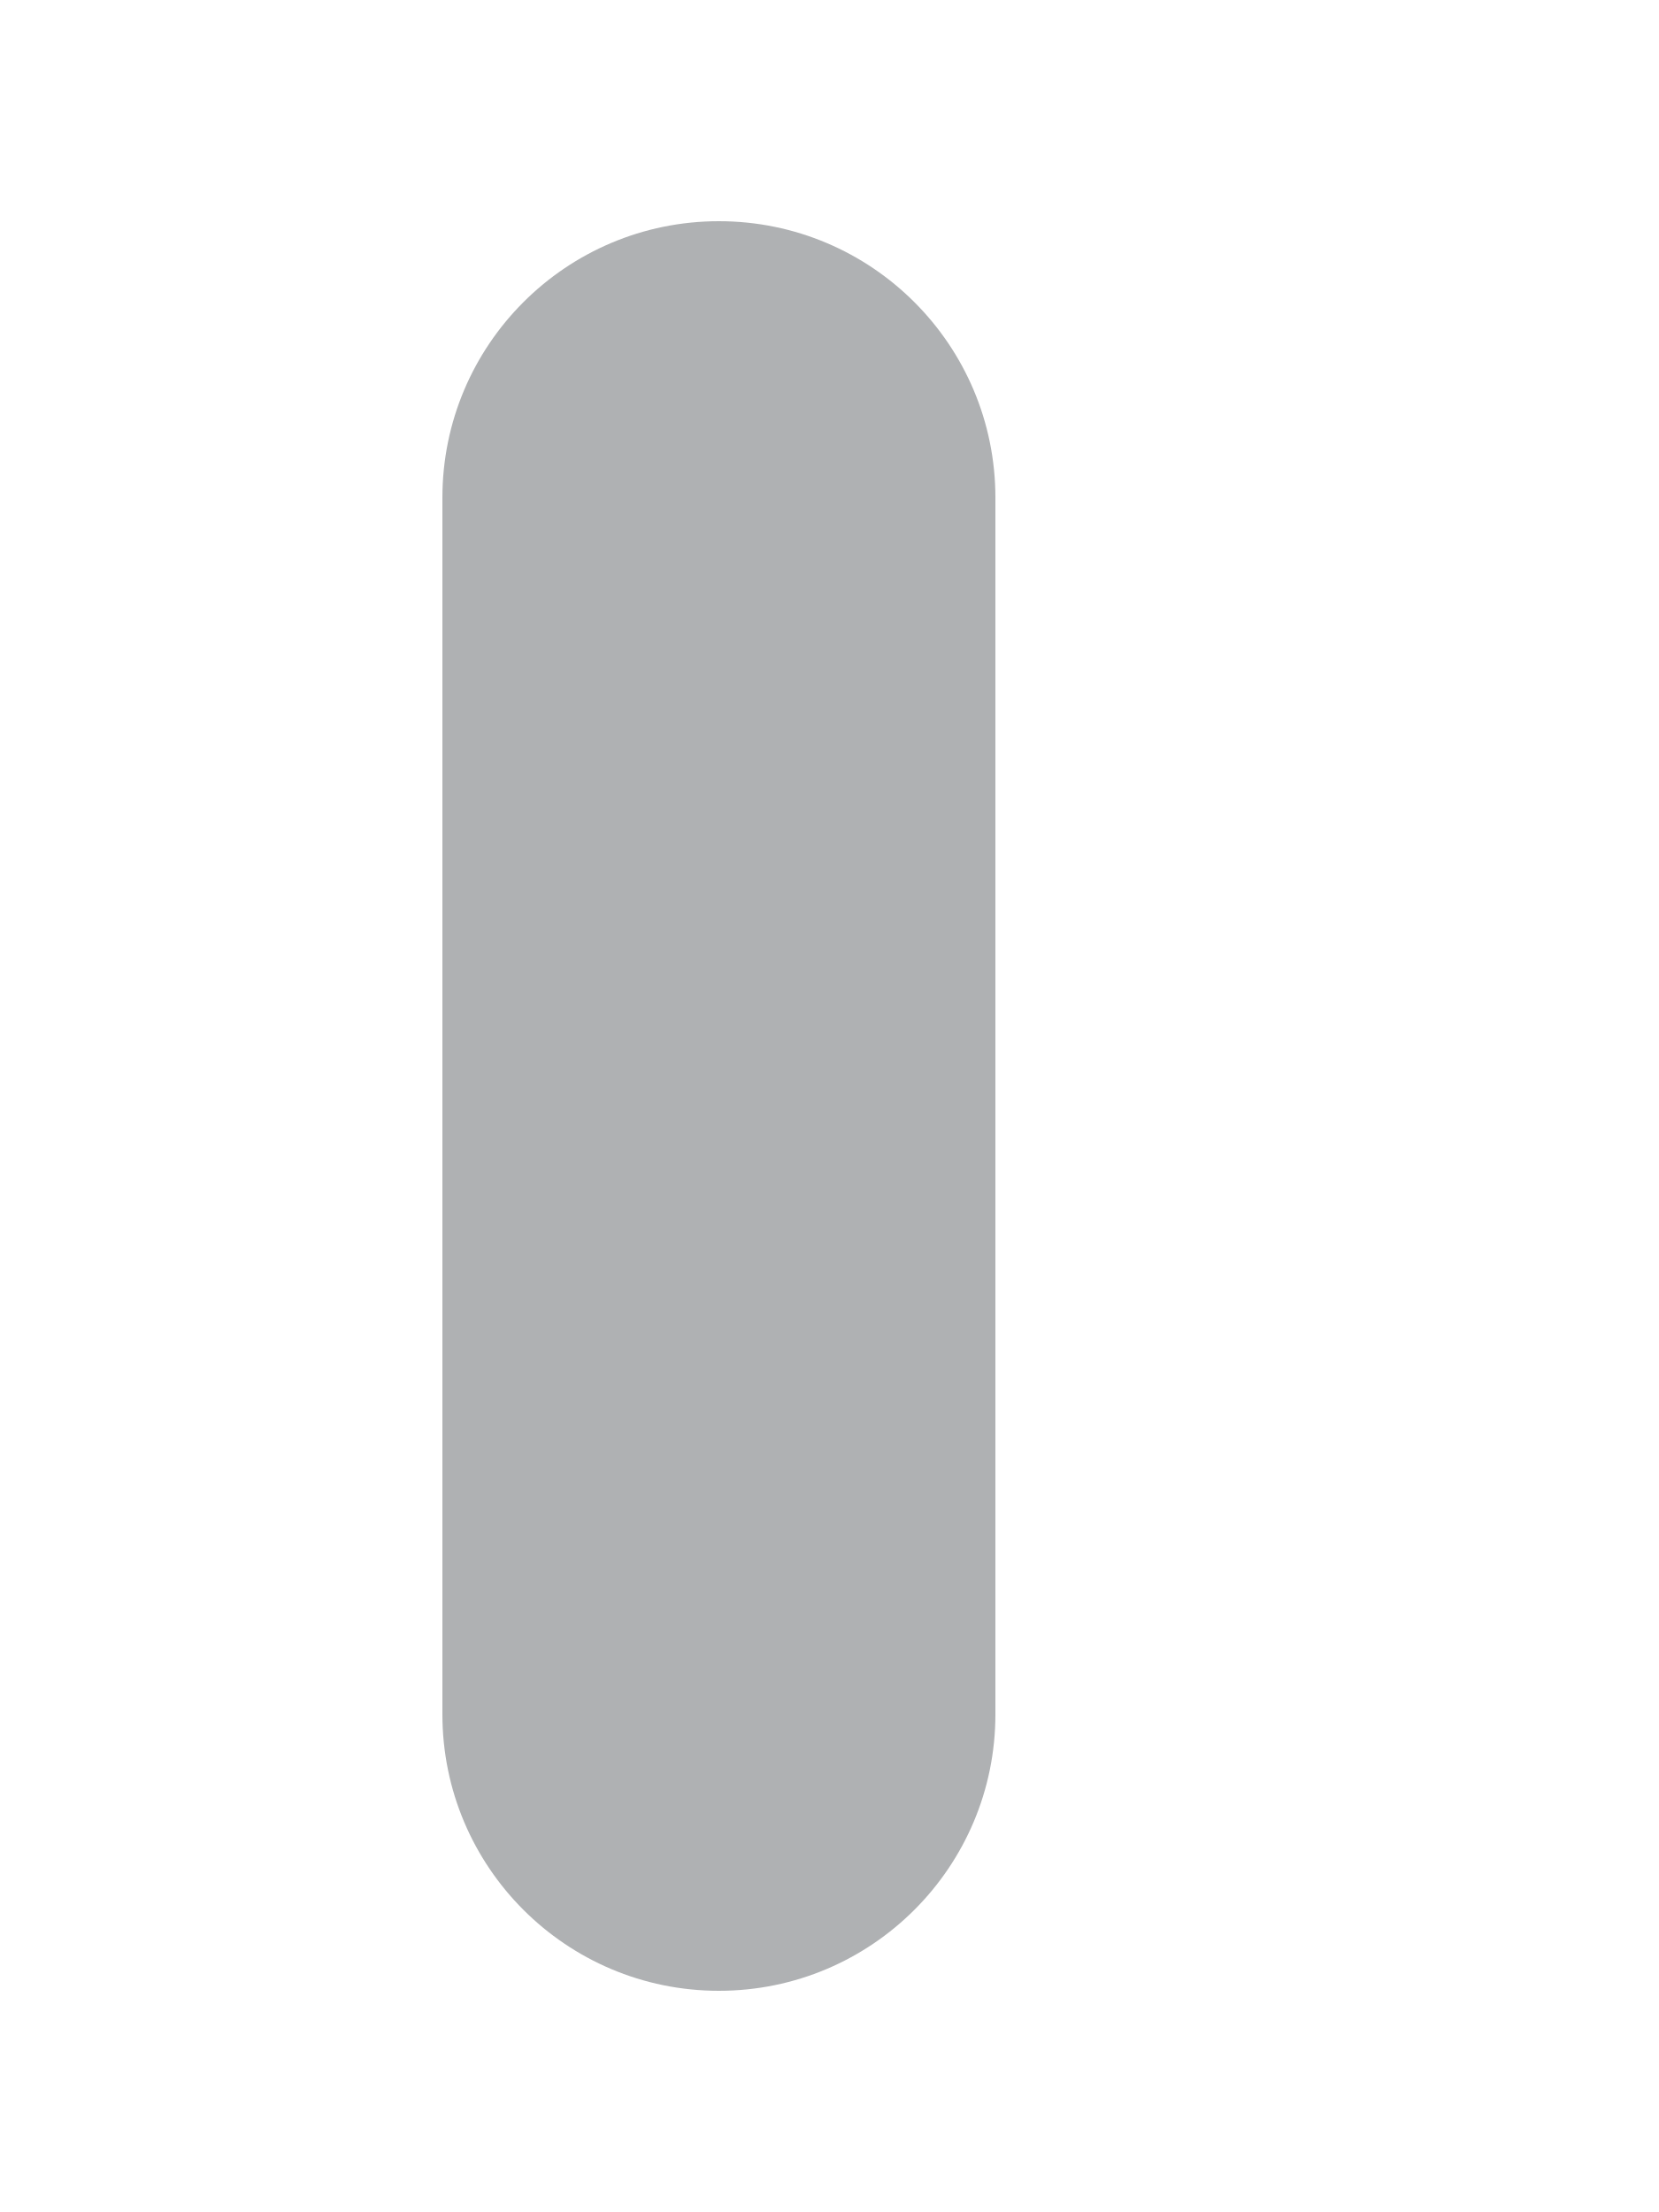
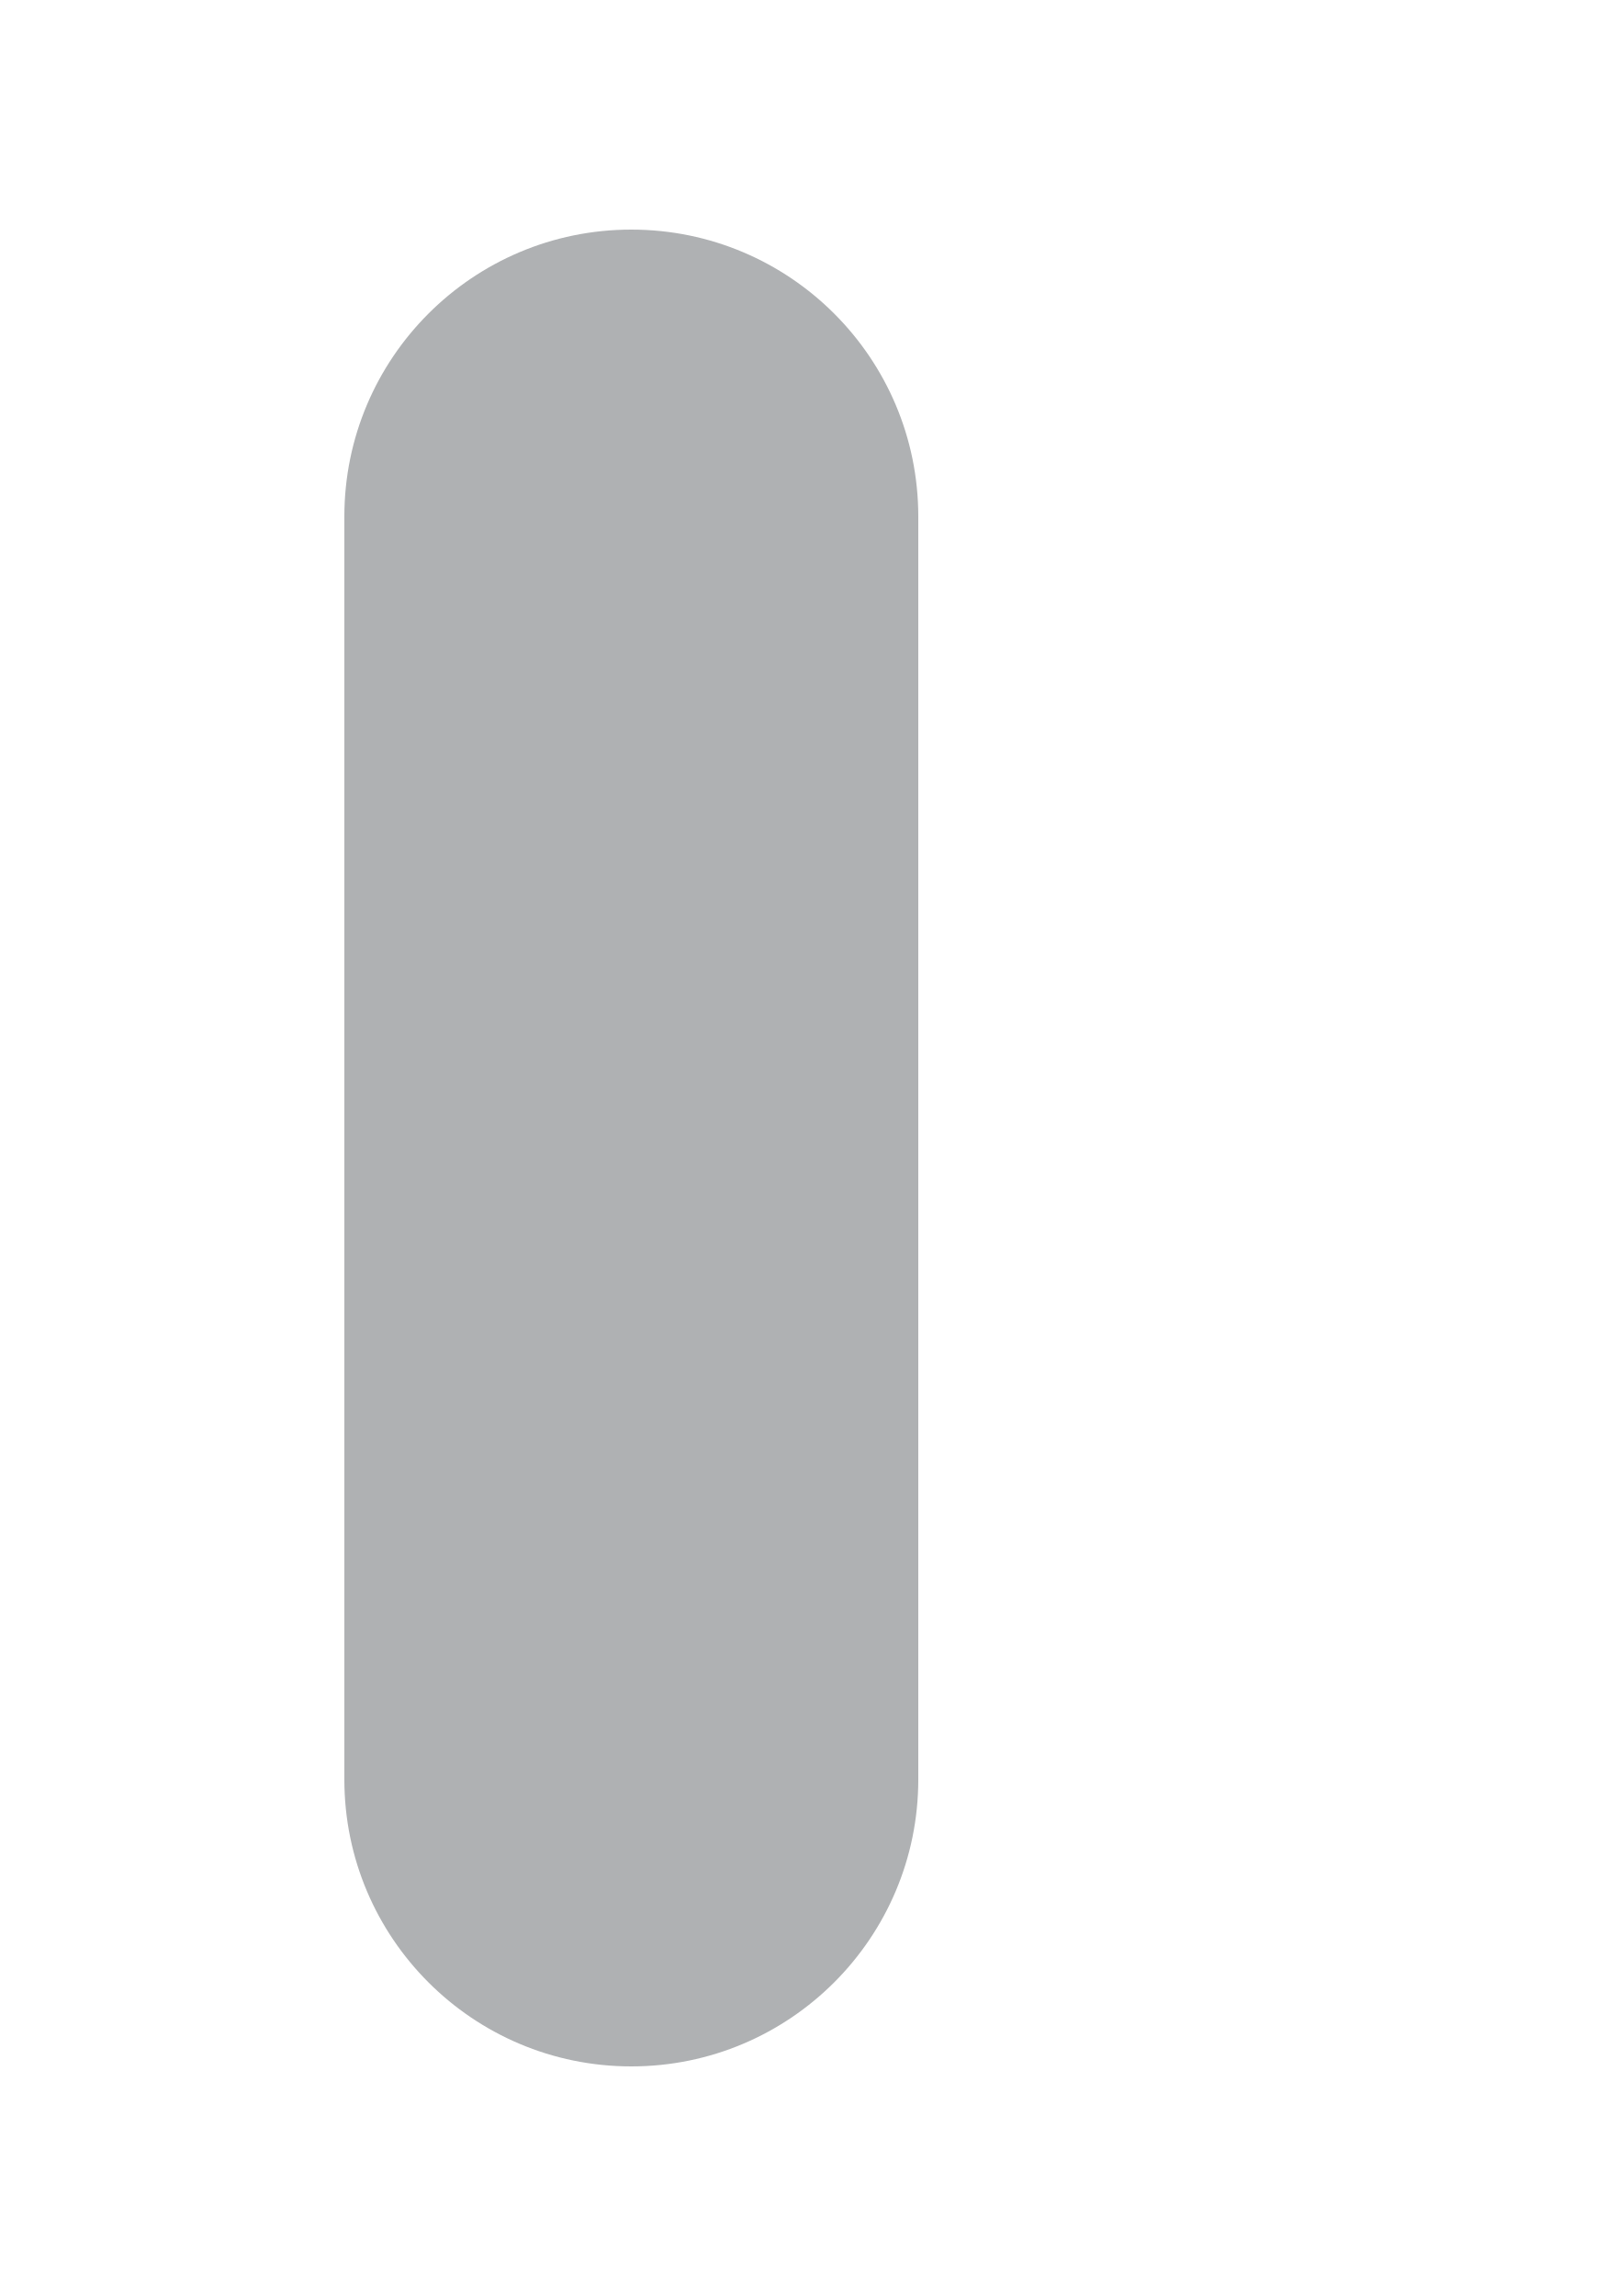
- <svg xmlns="http://www.w3.org/2000/svg" width="15" height="20" viewBox="0 0 15 20">
-   <rect width="15" height="20" fill="none" />
-   <rect x="4" y="2" width="5" height="16" rx="2.5" fill="#AFB1B3" fill-rule="evenodd" />
+ <svg xmlns="http://www.w3.org/2000/svg" width="14" height="20" viewBox="0 0 14 20">
+   <rect id="frame" width="14" height="20" fill="none" />
+   <rect x="3" y="2" width="5" height="16" rx="2.5" fill="#AFB1B3" fill-rule="evenodd" />
</svg>
